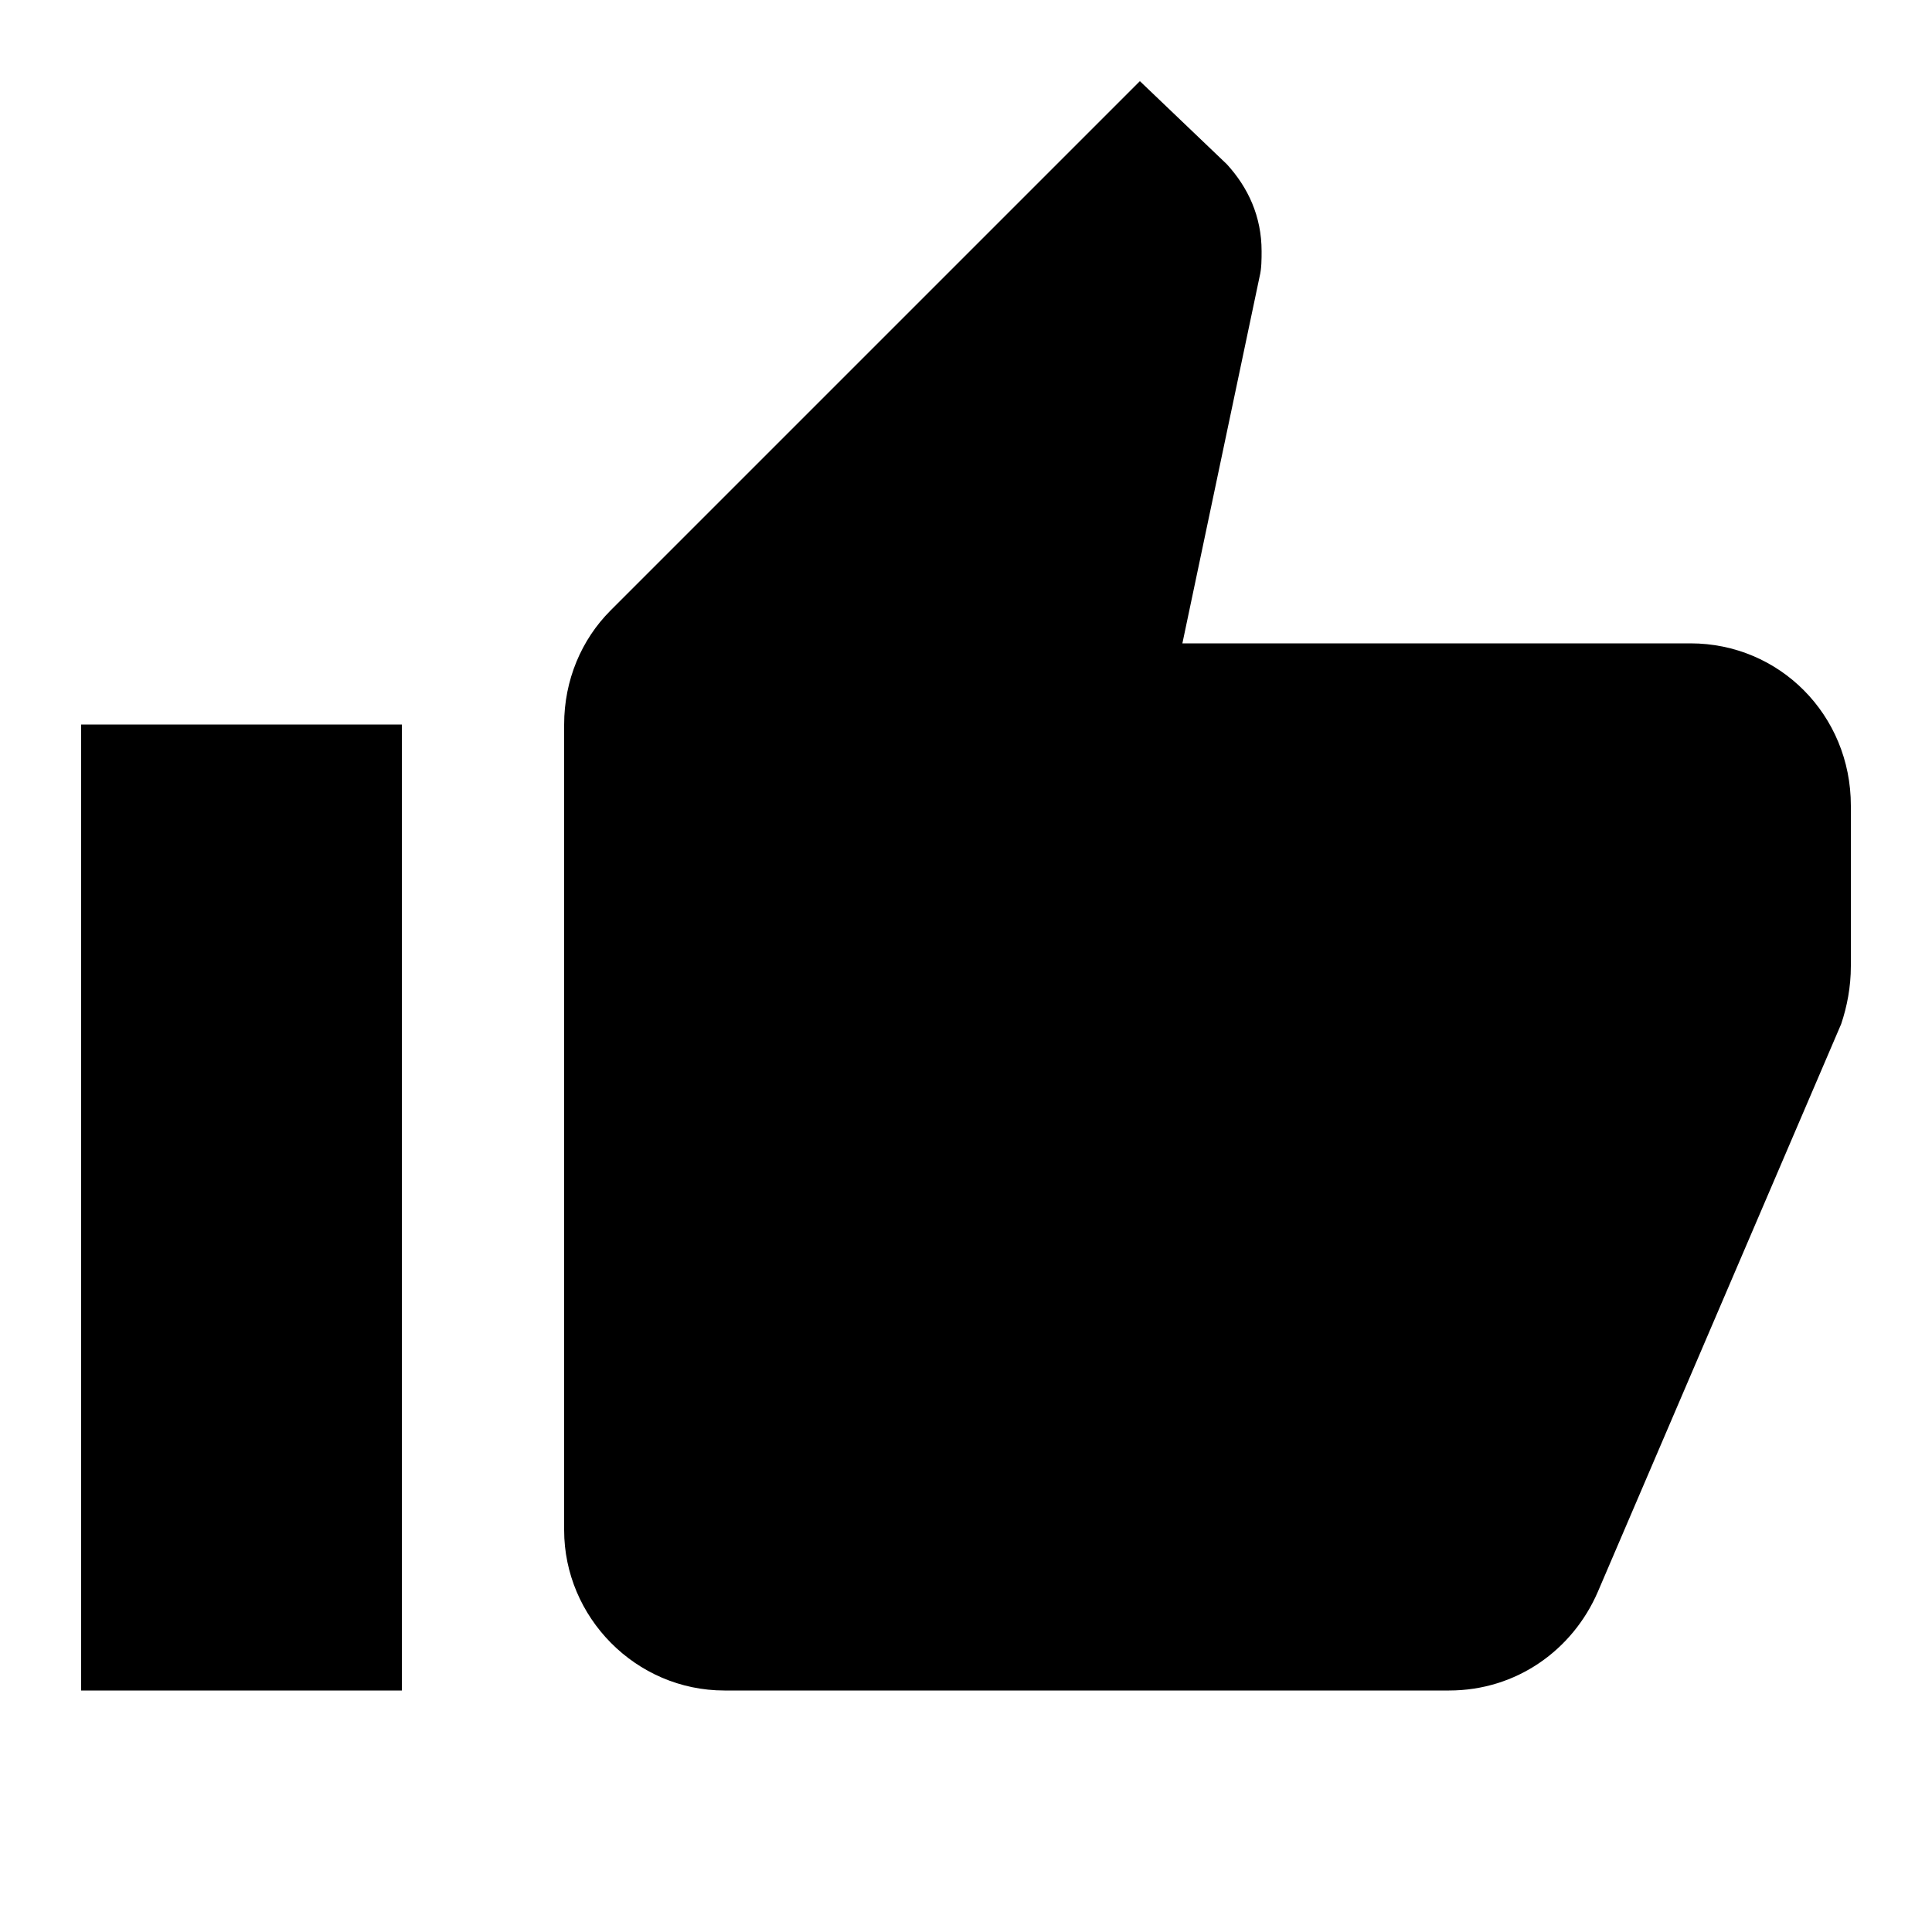
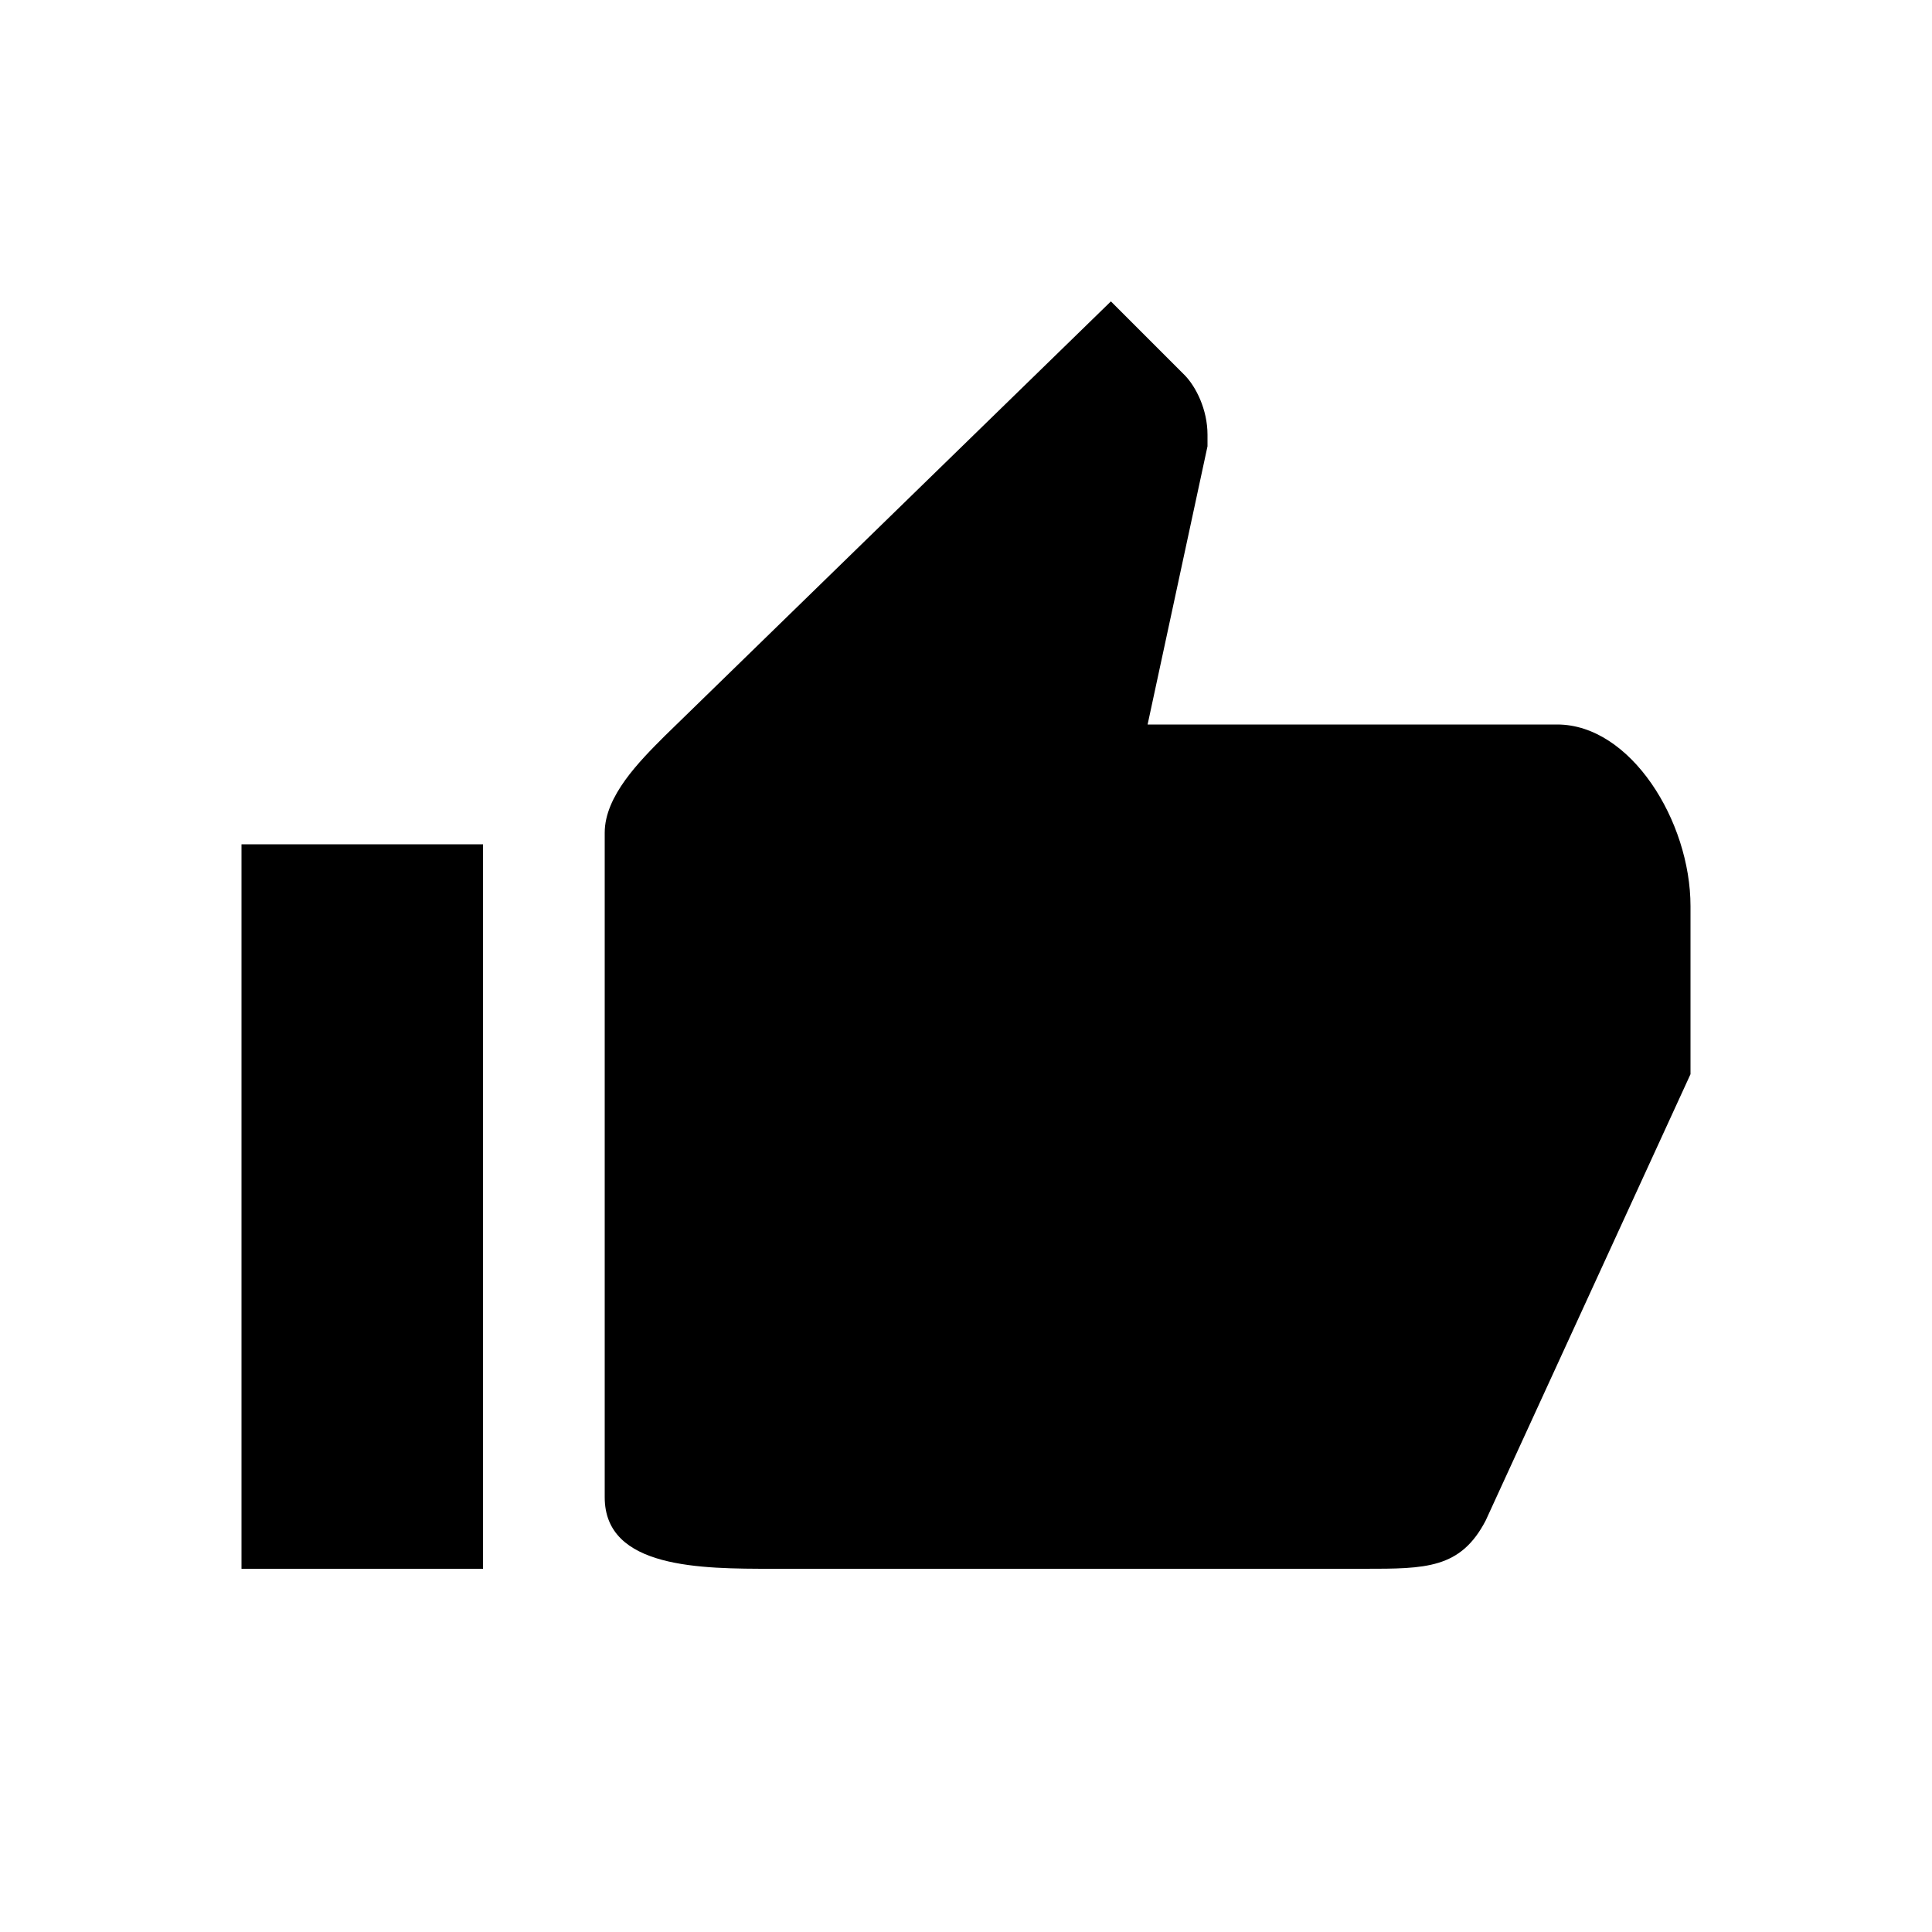
<svg xmlns="http://www.w3.org/2000/svg" viewBox="0 0 1000 1000">
-   <path d="M958 417c0-47-37-84-83-84H612l40-190c1-4 1-9 1-13 0-18-7-33-18-45l-45-43-274 274c-15 15-24 36-24 59v417c0 45 37 83 83 83h375c35 0 64-21 77-51l126-294c3-9 5-19 5-30v-83M42 875h166V375H42v500z" />
+   <path d="M875 469c0-44-31-94-69-94H594l31-144v-6c0-13-6-25-12-31l-38-38-231 225c-13 13-31 31-31 50v344c0 37 50 37 87 37h306c32 0 50 0 63-25l106-231v-87zM125 812h125V437H125v375z" />
</svg>
